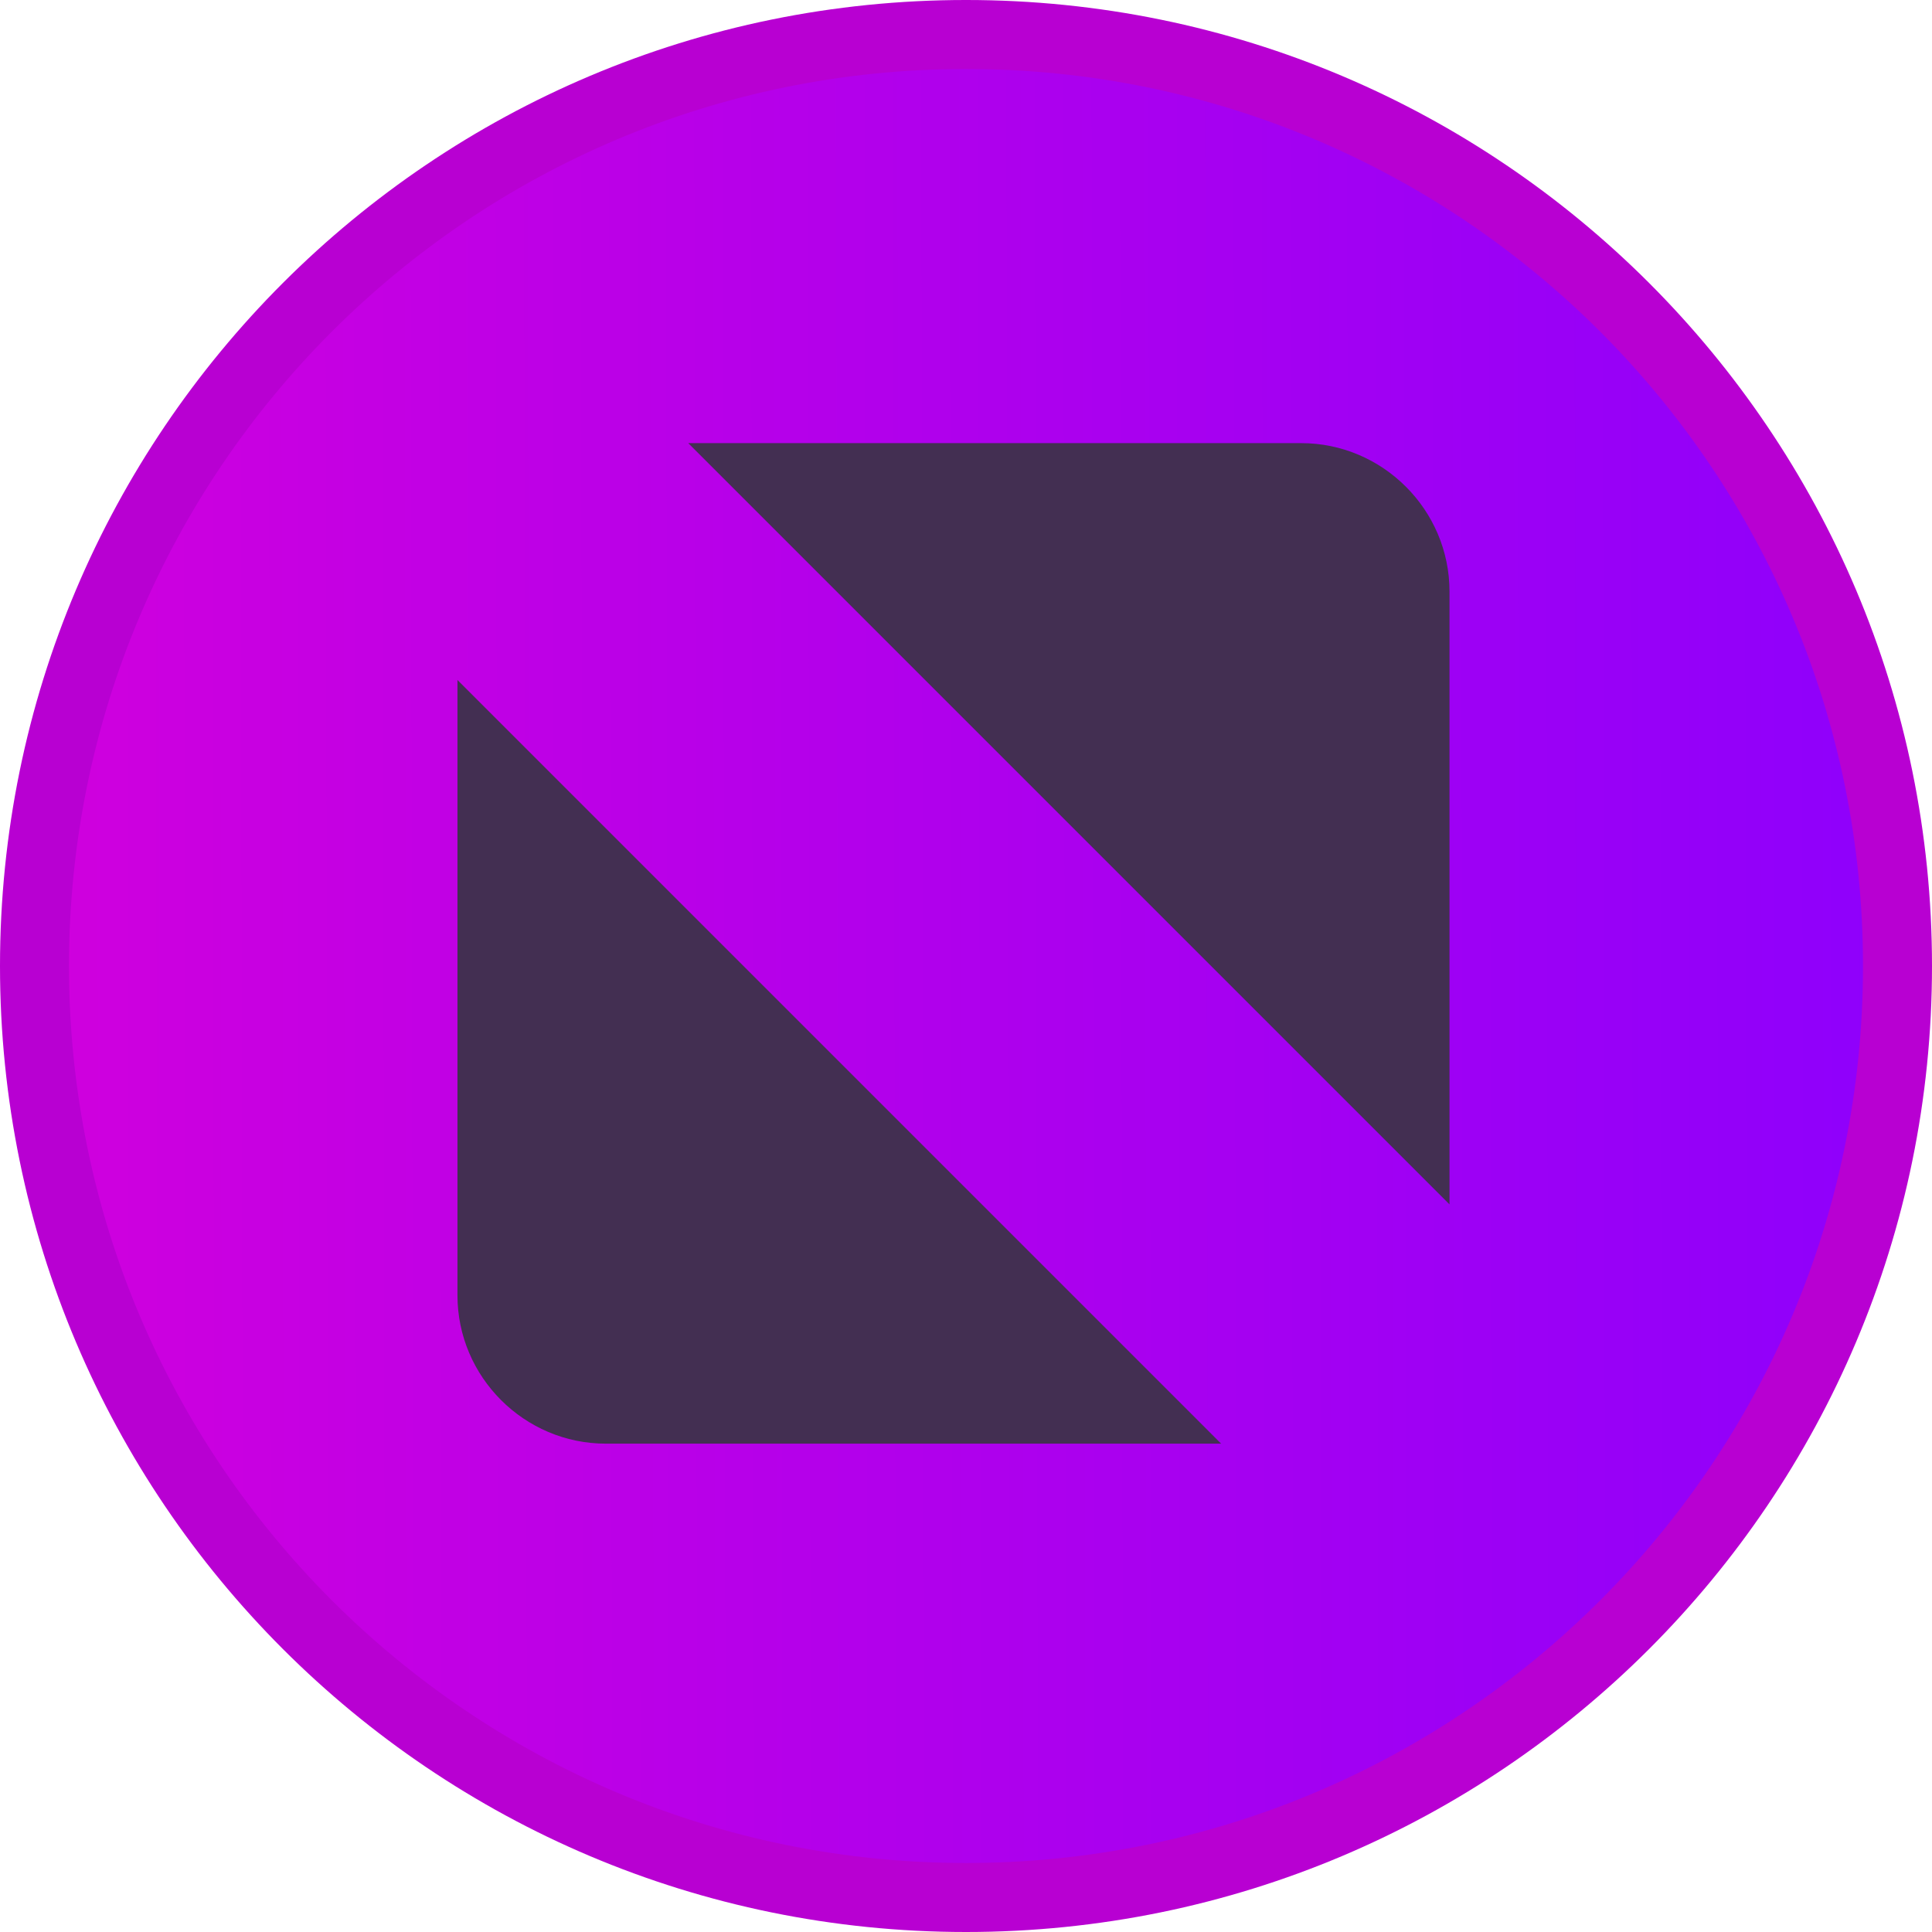
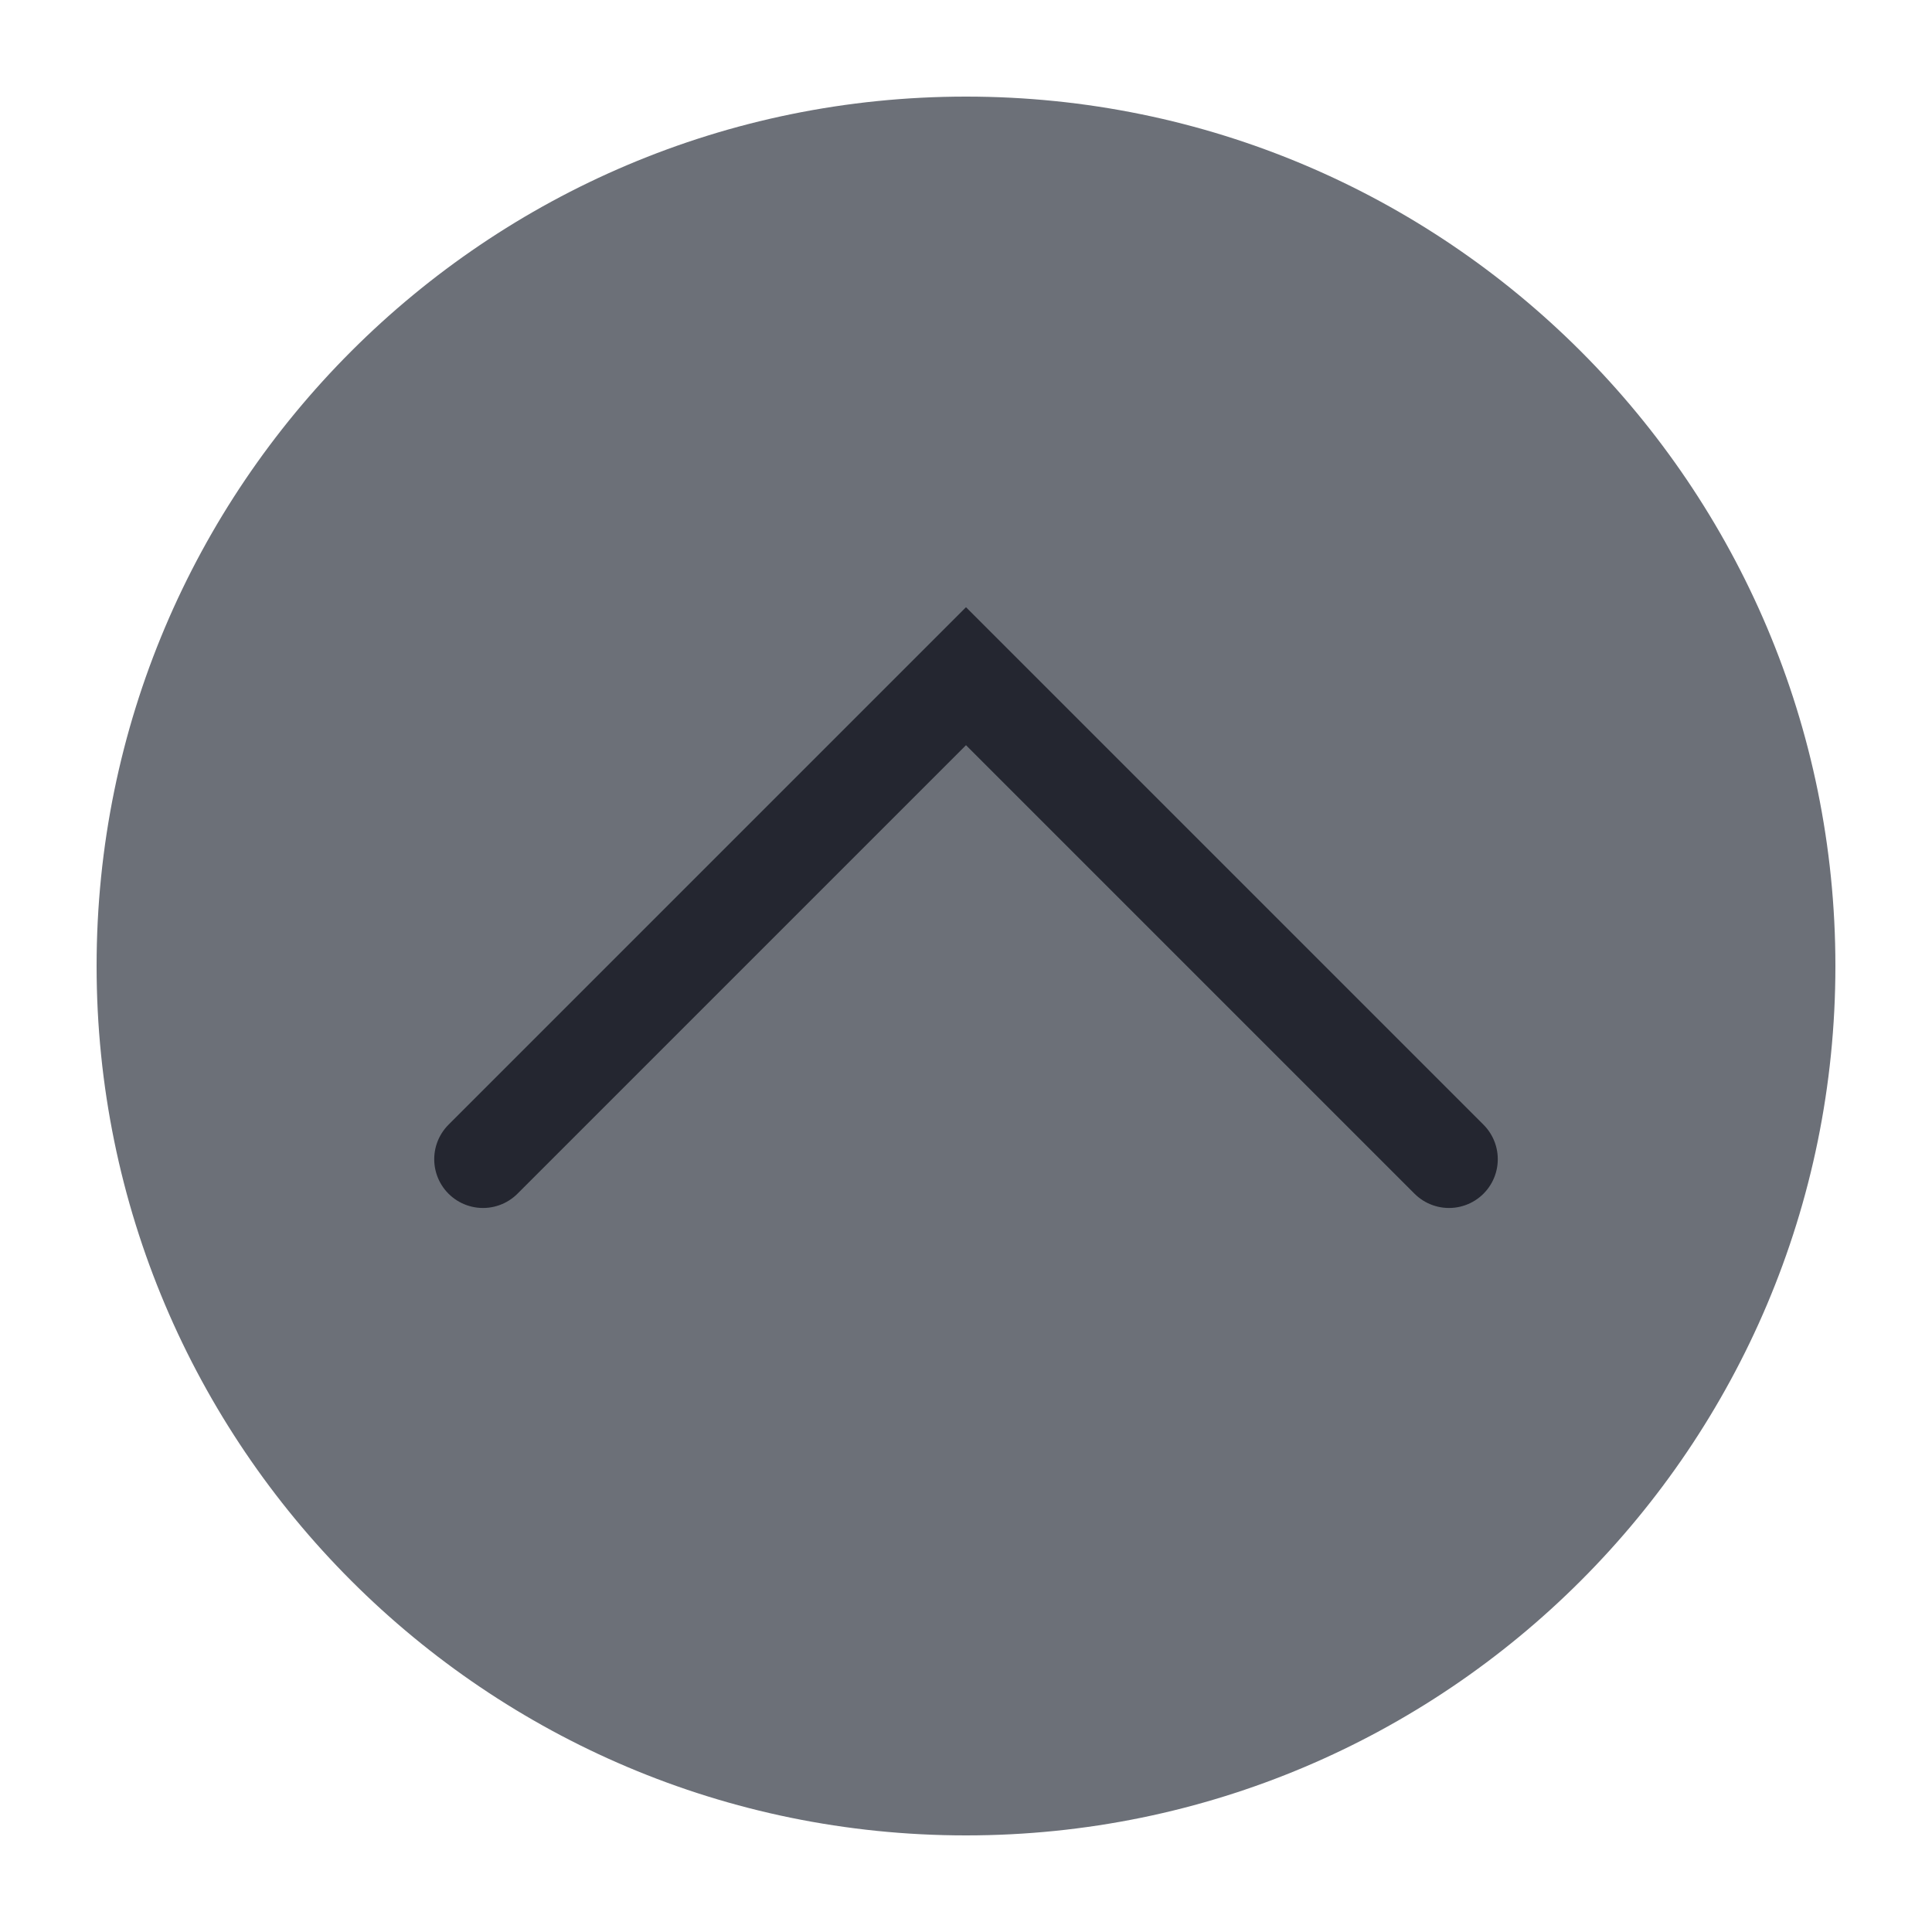
<svg xmlns="http://www.w3.org/2000/svg" viewBox="0 0 50 50" version="1.2" baseProfile="tiny">
  <defs>
-     <linearGradient gradientUnits="userSpaceOnUse" x1="49.195" y1="515.033" x2="1067.24" y2="516.85" id="gradient1">
-       <stop offset="0" stop-color="#d300dc" stop-opacity="1" />
-       <stop offset="1" stop-color="#8700ff" stop-opacity="1" />
-     </linearGradient>
-   </defs>
+ </defs>
  <g fill="none" stroke="black" stroke-width="1" fill-rule="evenodd" stroke-linecap="square" stroke-linejoin="bevel">
-     <g fill="#b800d2" fill-opacity="1" stroke="none" transform="matrix(0.0548323,0,0,-0.0548326,-4.16213,50.1607)" font-family="Clarity City" font-size="10" font-weight="400" font-style="normal">
-       <path vector-effect="none" fill-rule="evenodd" d="M531.846,2.931 C783.648,2.931 987.778,207.06 987.778,458.864 C987.778,710.669 783.648,914.798 531.846,914.798 C280.037,914.798 75.907,710.669 75.907,458.864 C75.907,207.06 280.037,2.931 531.846,2.931 " />
+     <g fill="#555a63" fill-opacity="0.86" stroke="none" transform="matrix(2.5,0,0,2.5,2.5,2.5)" font-family="Clarity City" font-size="10" font-weight="400" font-style="normal">
+       <circle cx="9" cy="9" r="9" />
    </g>
-     <g fill="url(#gradient1)" stroke="none" transform="matrix(0.0548323,0,0,-0.0548326,-4.16213,50.1607)" font-family="Clarity City" font-size="10" font-weight="400" font-style="normal">
-       <path vector-effect="none" fill-rule="evenodd" d="M531.845,35.497 C765.663,35.497 955.211,225.048 955.211,458.866 C955.211,692.684 765.663,882.231 531.845,882.231 C298.022,882.231 108.474,692.684 108.474,458.866 C108.474,225.048 298.022,35.497 531.845,35.497 " />
-     </g>
-     <g fill="#432f52" fill-opacity="1" stroke="none" transform="matrix(0.05936,0,0,-0.0593601,-1.0268,50.0523)" font-family="Clarity City" font-size="10" font-weight="400" font-style="normal">
-       <path vector-effect="none" fill-rule="evenodd" d="M317.364,650.001 L584.563,650.001 C620.142,650.001 649.255,620.888 649.255,585.306 L649.255,318.11 L317.364,650.001 M549.688,213.79 L281.435,213.79 C245.852,213.79 216.743,242.899 216.743,278.481 L216.743,546.735 L549.688,213.79" />
+     <g fill="none" stroke="#12151f" stroke-opacity="0.8" stroke-width="1.01" stroke-linecap="round" stroke-linejoin="miter" stroke-miterlimit="2" transform="matrix(2.5,0,0,2.5,2.5,2.5)" font-family="Clarity City" font-size="10" font-weight="400" font-style="normal">
+       <polyline fill="none" vector-effect="none" points="4,11 9,6 14,11 " />
    </g>
    <g fill="none" stroke="#000000" stroke-opacity="1" stroke-width="1" stroke-linecap="square" stroke-linejoin="bevel" transform="matrix(1,0,0,1,0,0)" font-family="Clarity City" font-size="10" font-weight="400" font-style="normal">
</g>
  </g>
</svg>
